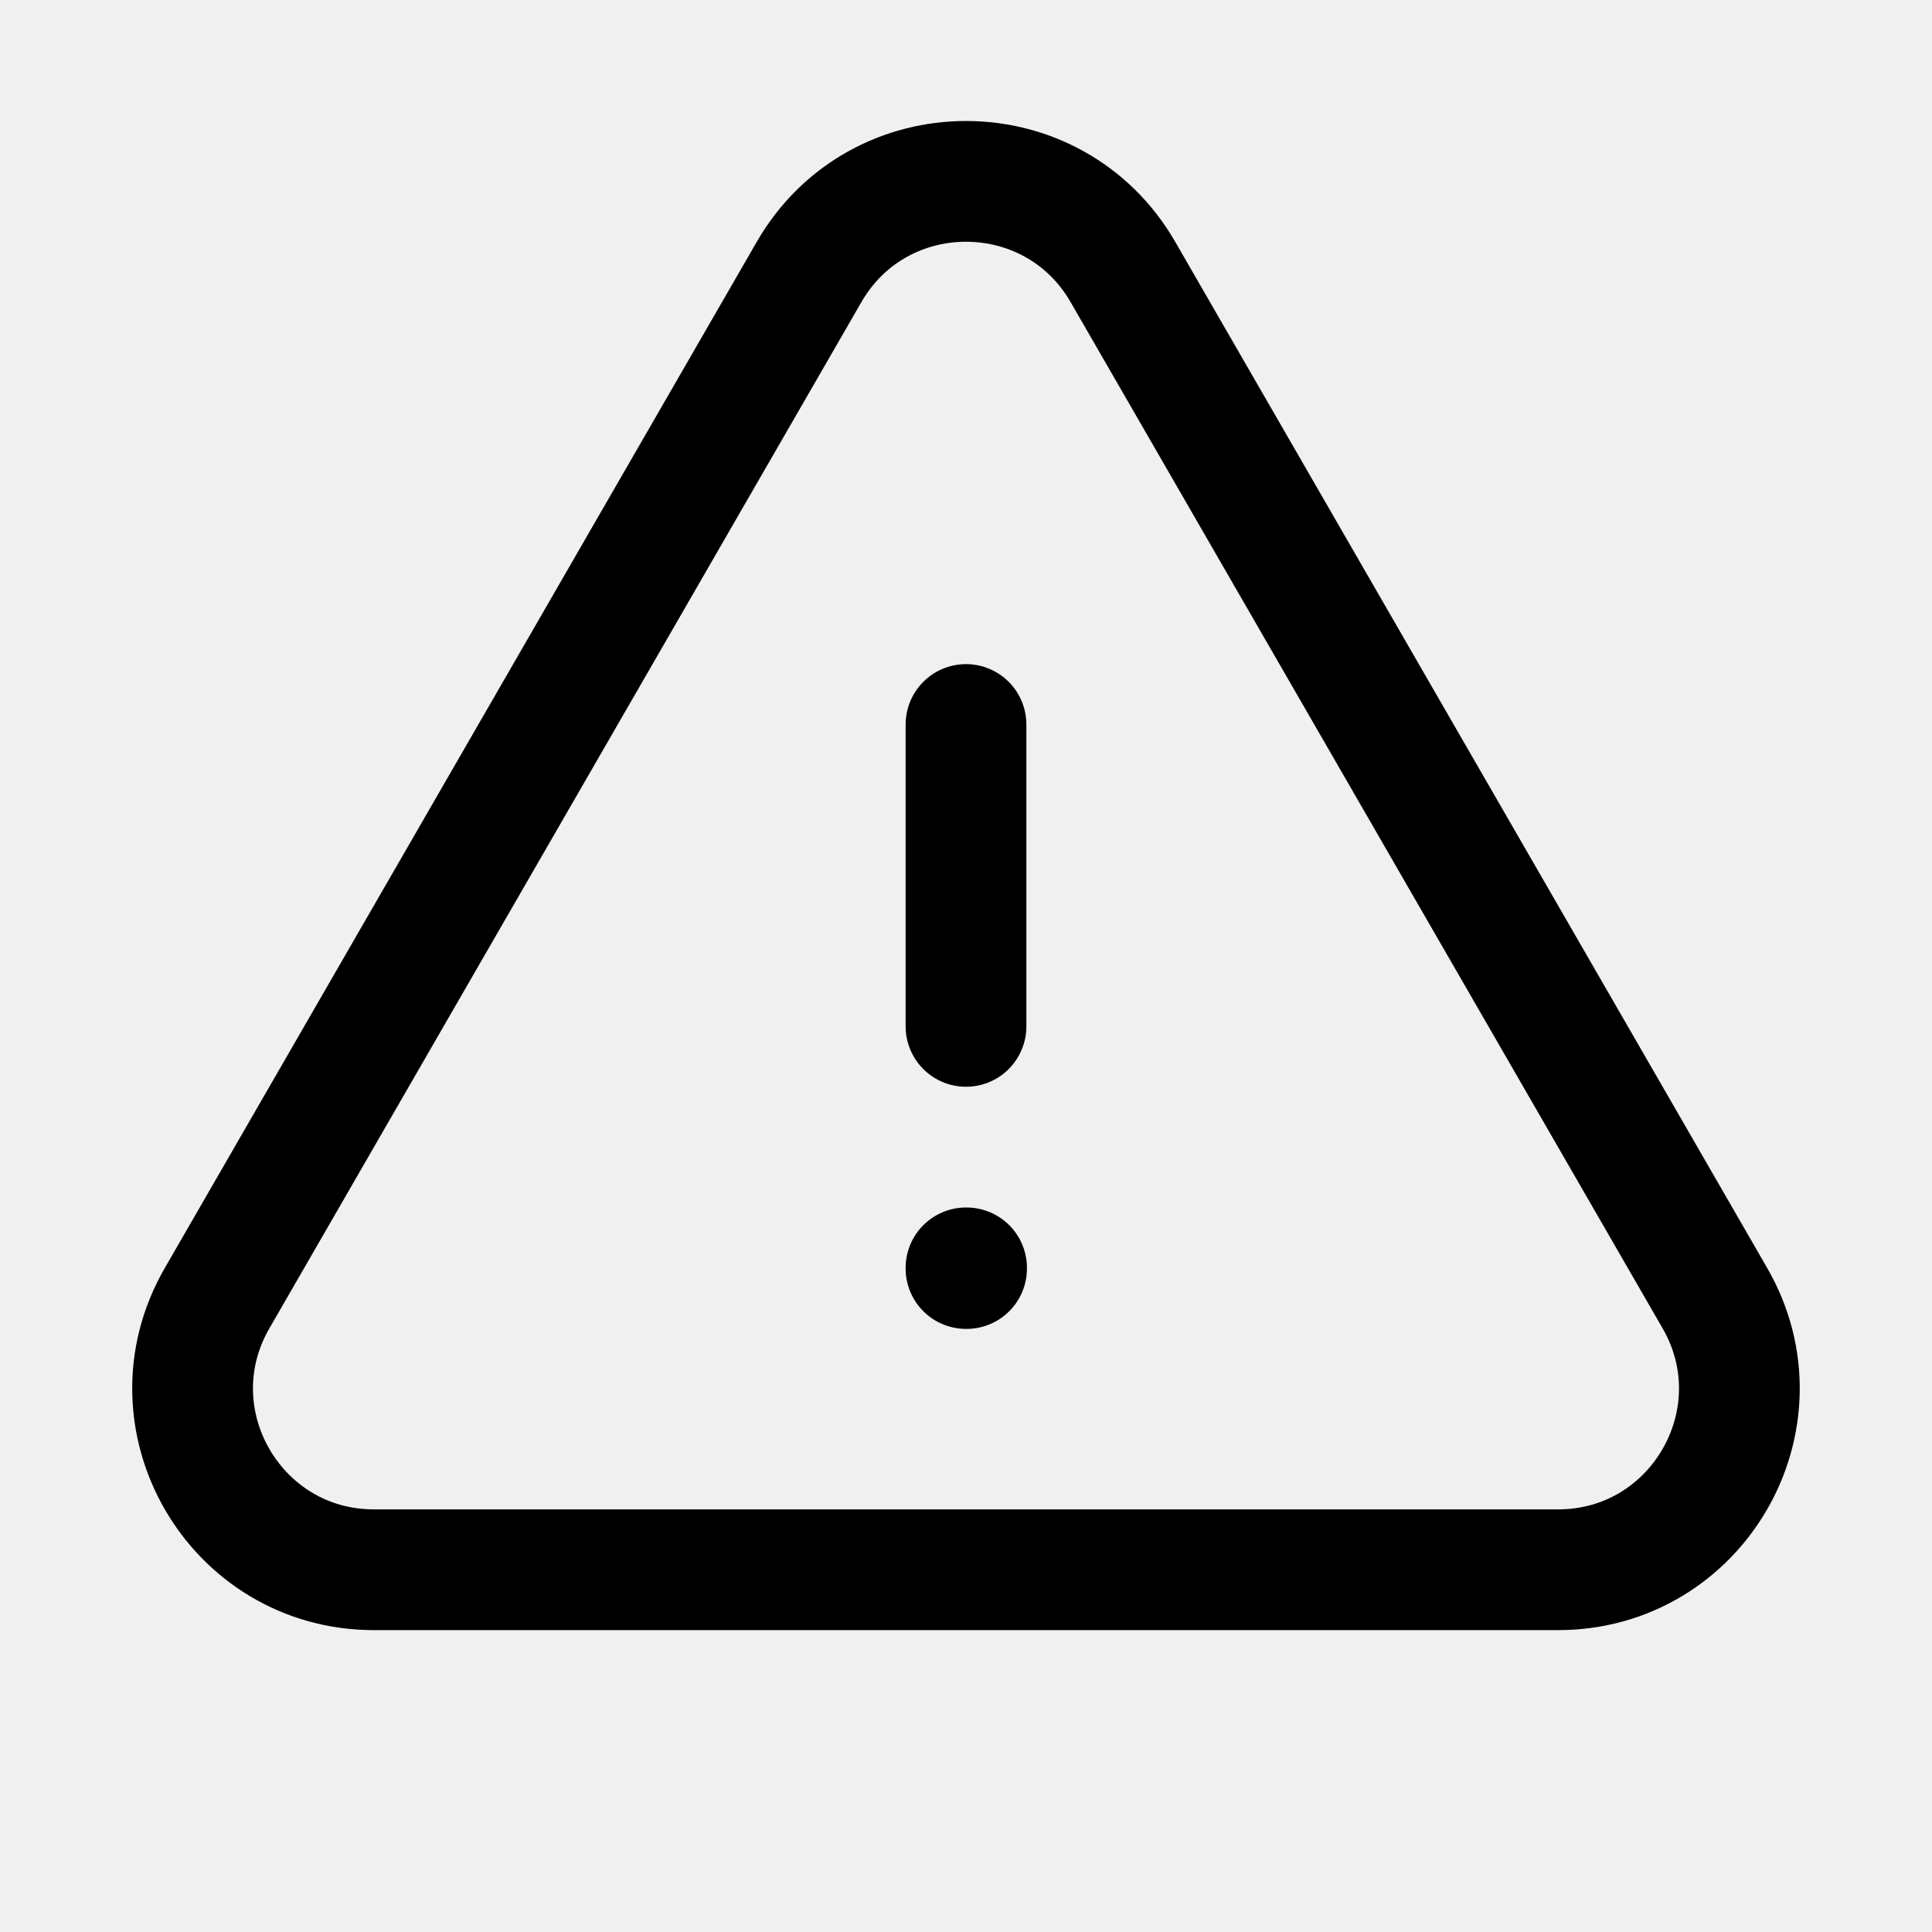
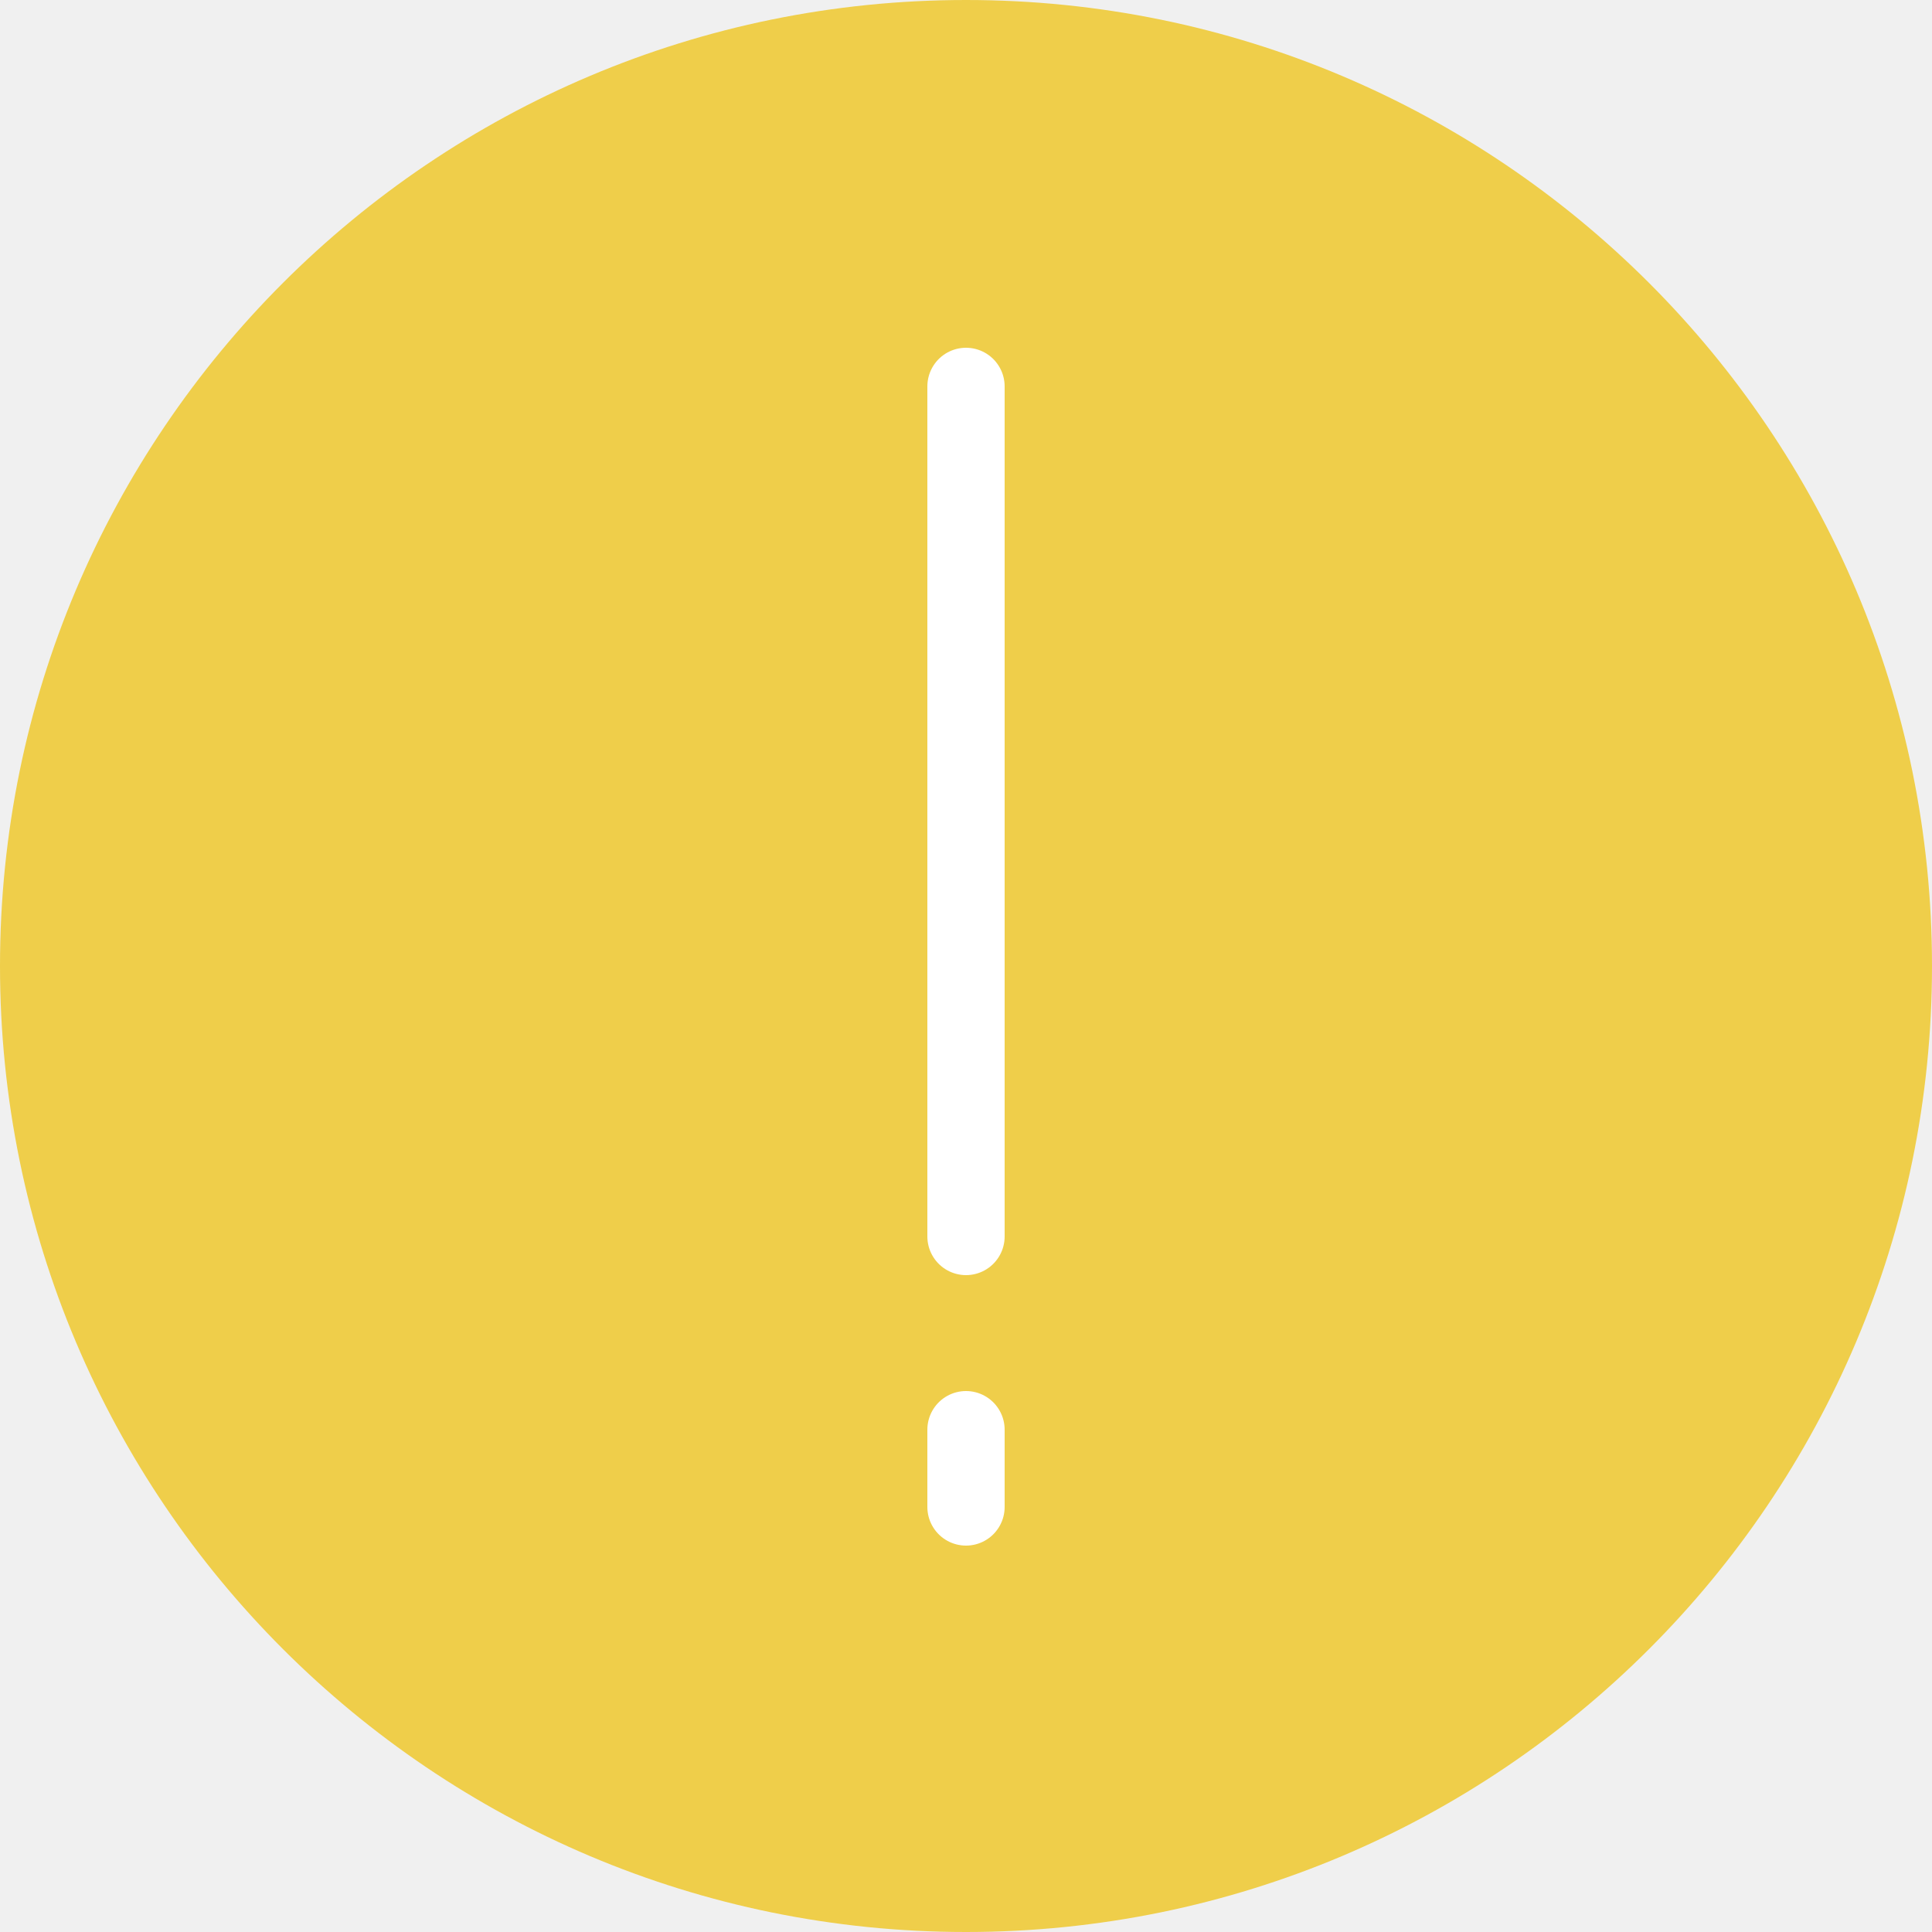
- <svg xmlns="http://www.w3.org/2000/svg" fill="none" viewBox="0 0 24 24" stroke-width="1.5" stroke="currentColor" class="w-6 h-6">
-   <path stroke-linecap="round" stroke-linejoin="round" d="M12 9v3.75m-9.303 3.376c-.866 1.5.217 3.374 1.948 3.374h14.71c1.73 0 2.813-1.874 1.948-3.374L13.949 3.378c-.866-1.5-3.032-1.5-3.898 0L2.697 16.126zM12 15.75h.007v.008H12v-.008z" />
+ <svg xmlns="http://www.w3.org/2000/svg" version="1.1" id="Capa_1" viewBox="0 0 50 50" xml:space="preserve">
+   <circle style="fill:#EFCE4A;" cx="25" cy="25" r="25" />
+   <line style="fill:none;stroke:#FFFFFF;stroke-width:2;stroke-linecap:round;stroke-miterlimit:10;" x1="25" y1="10" x2="25" y2="32" />
+   <line style="fill:none;stroke:#FFFFFF;stroke-width:2;stroke-linecap:round;stroke-miterlimit:10;" x1="25" y1="37" x2="25" y2="39" />
</svg>
